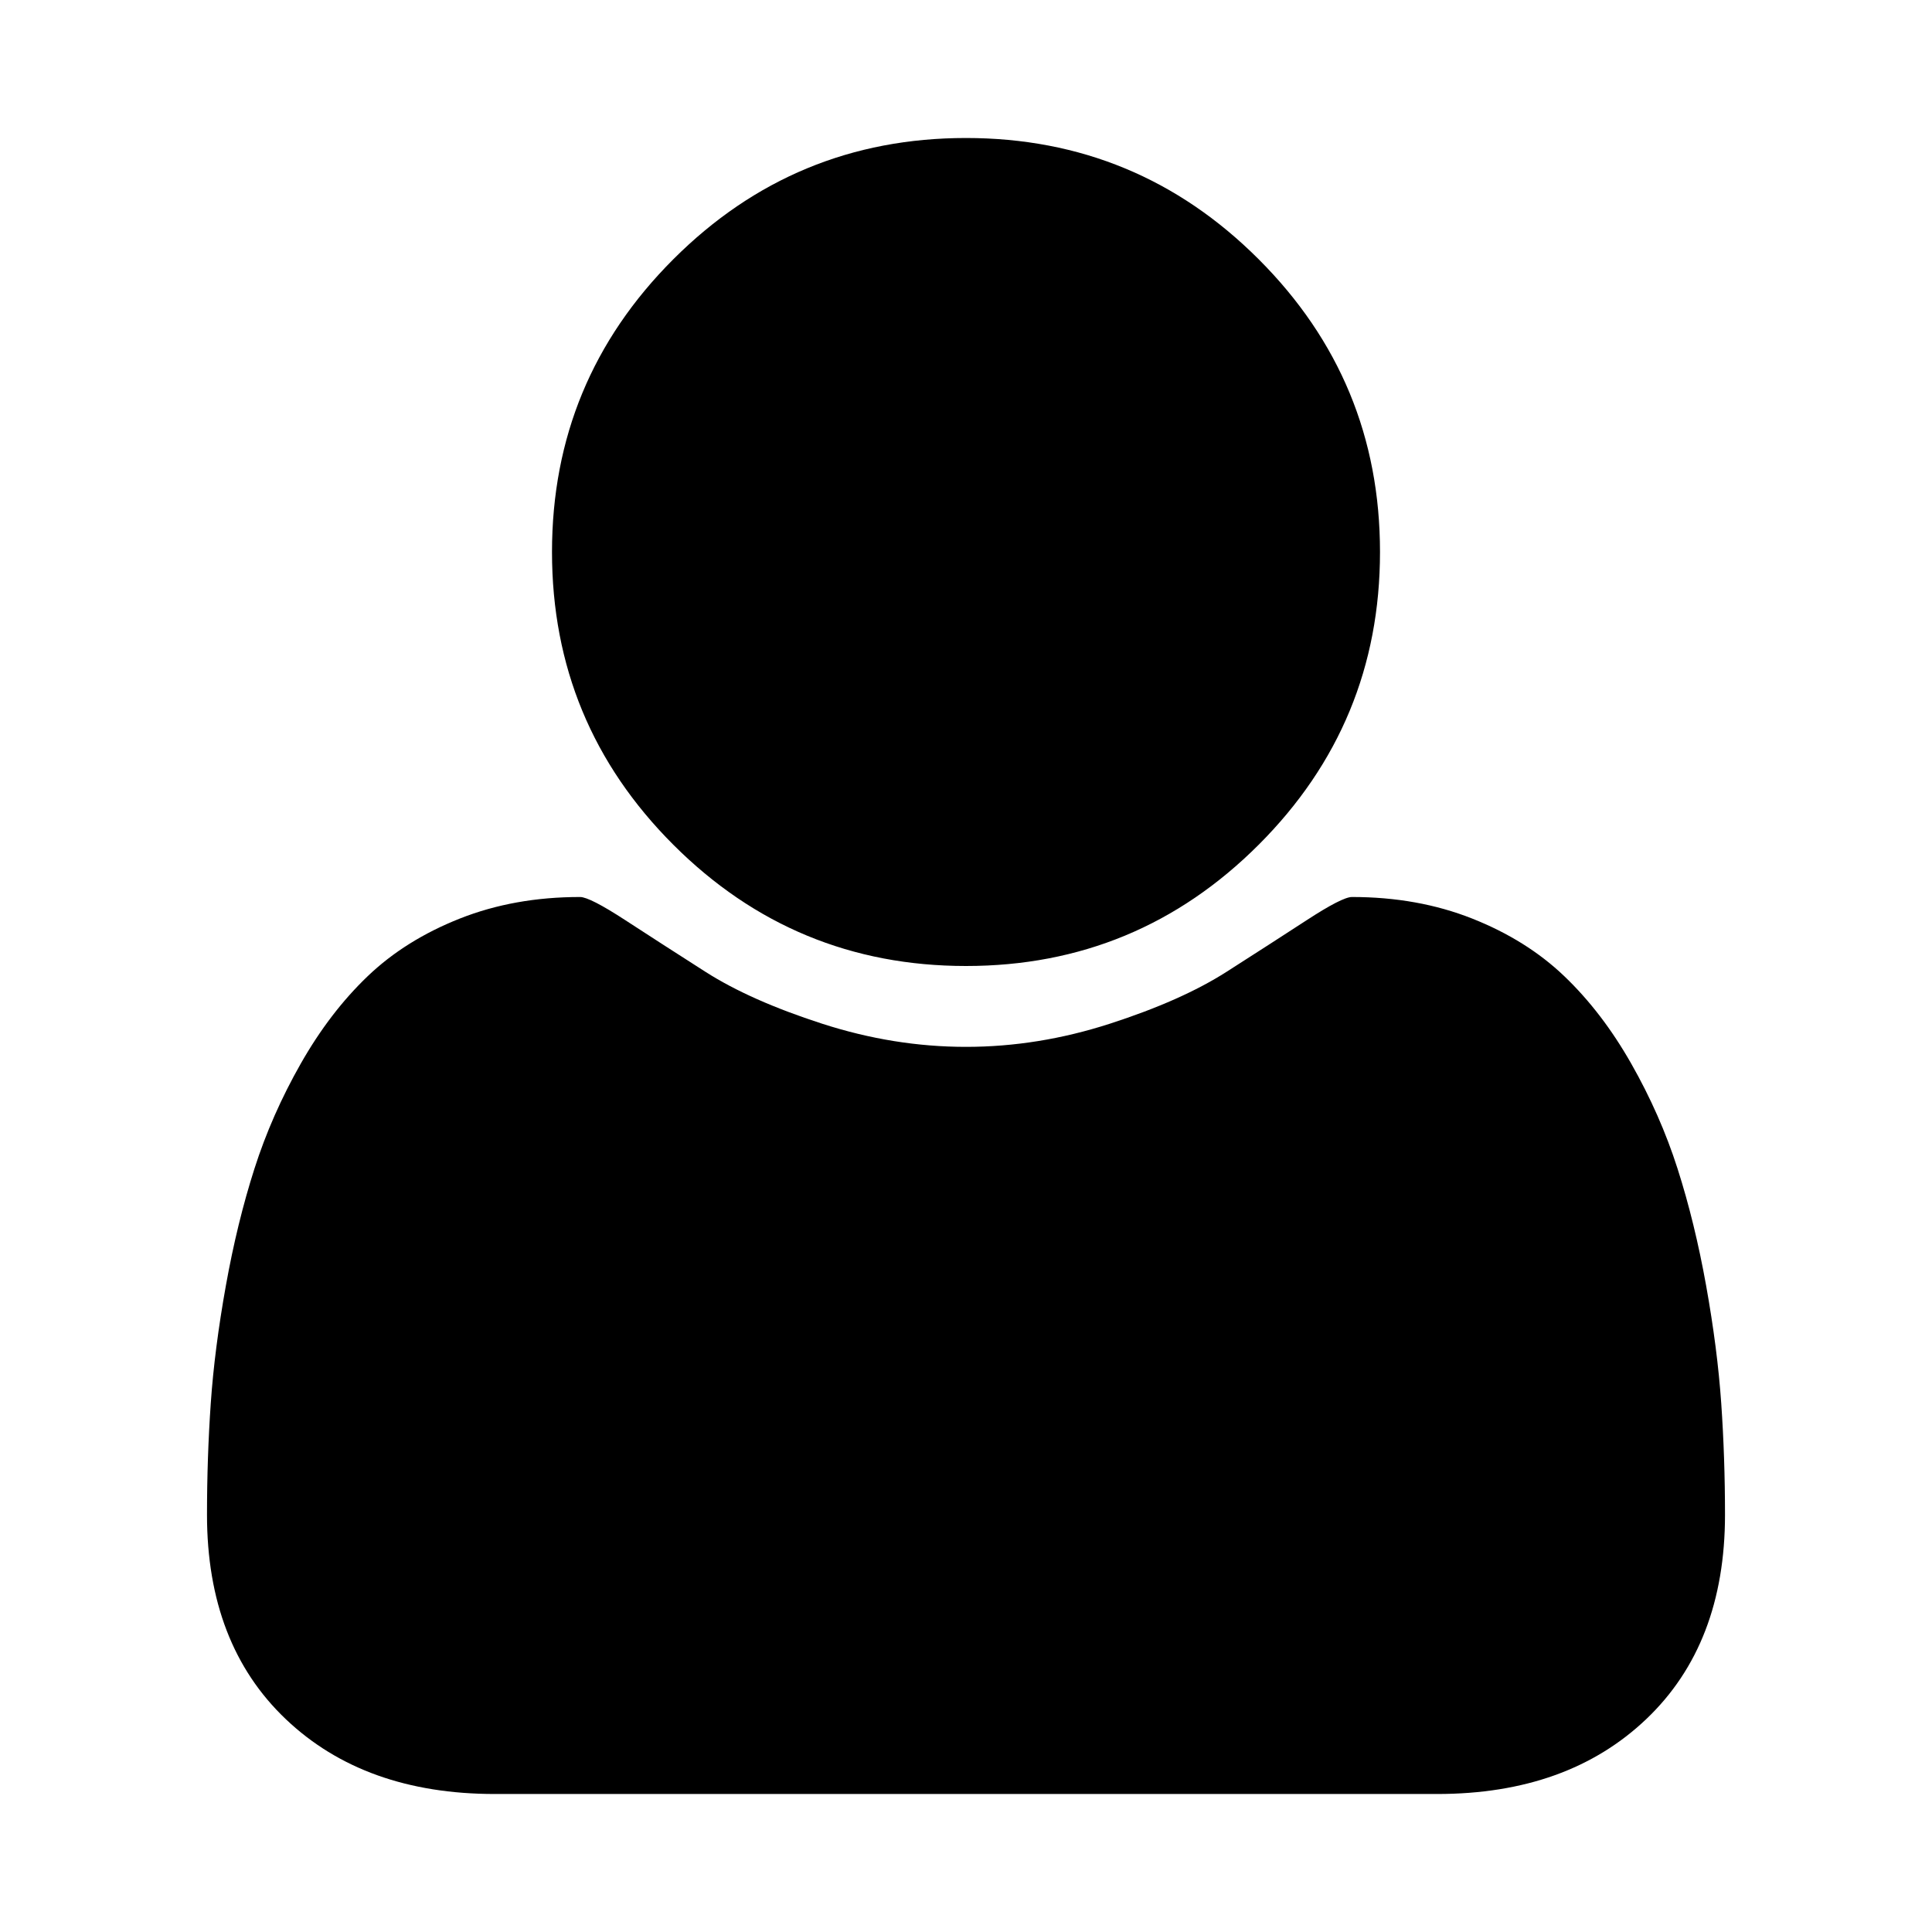
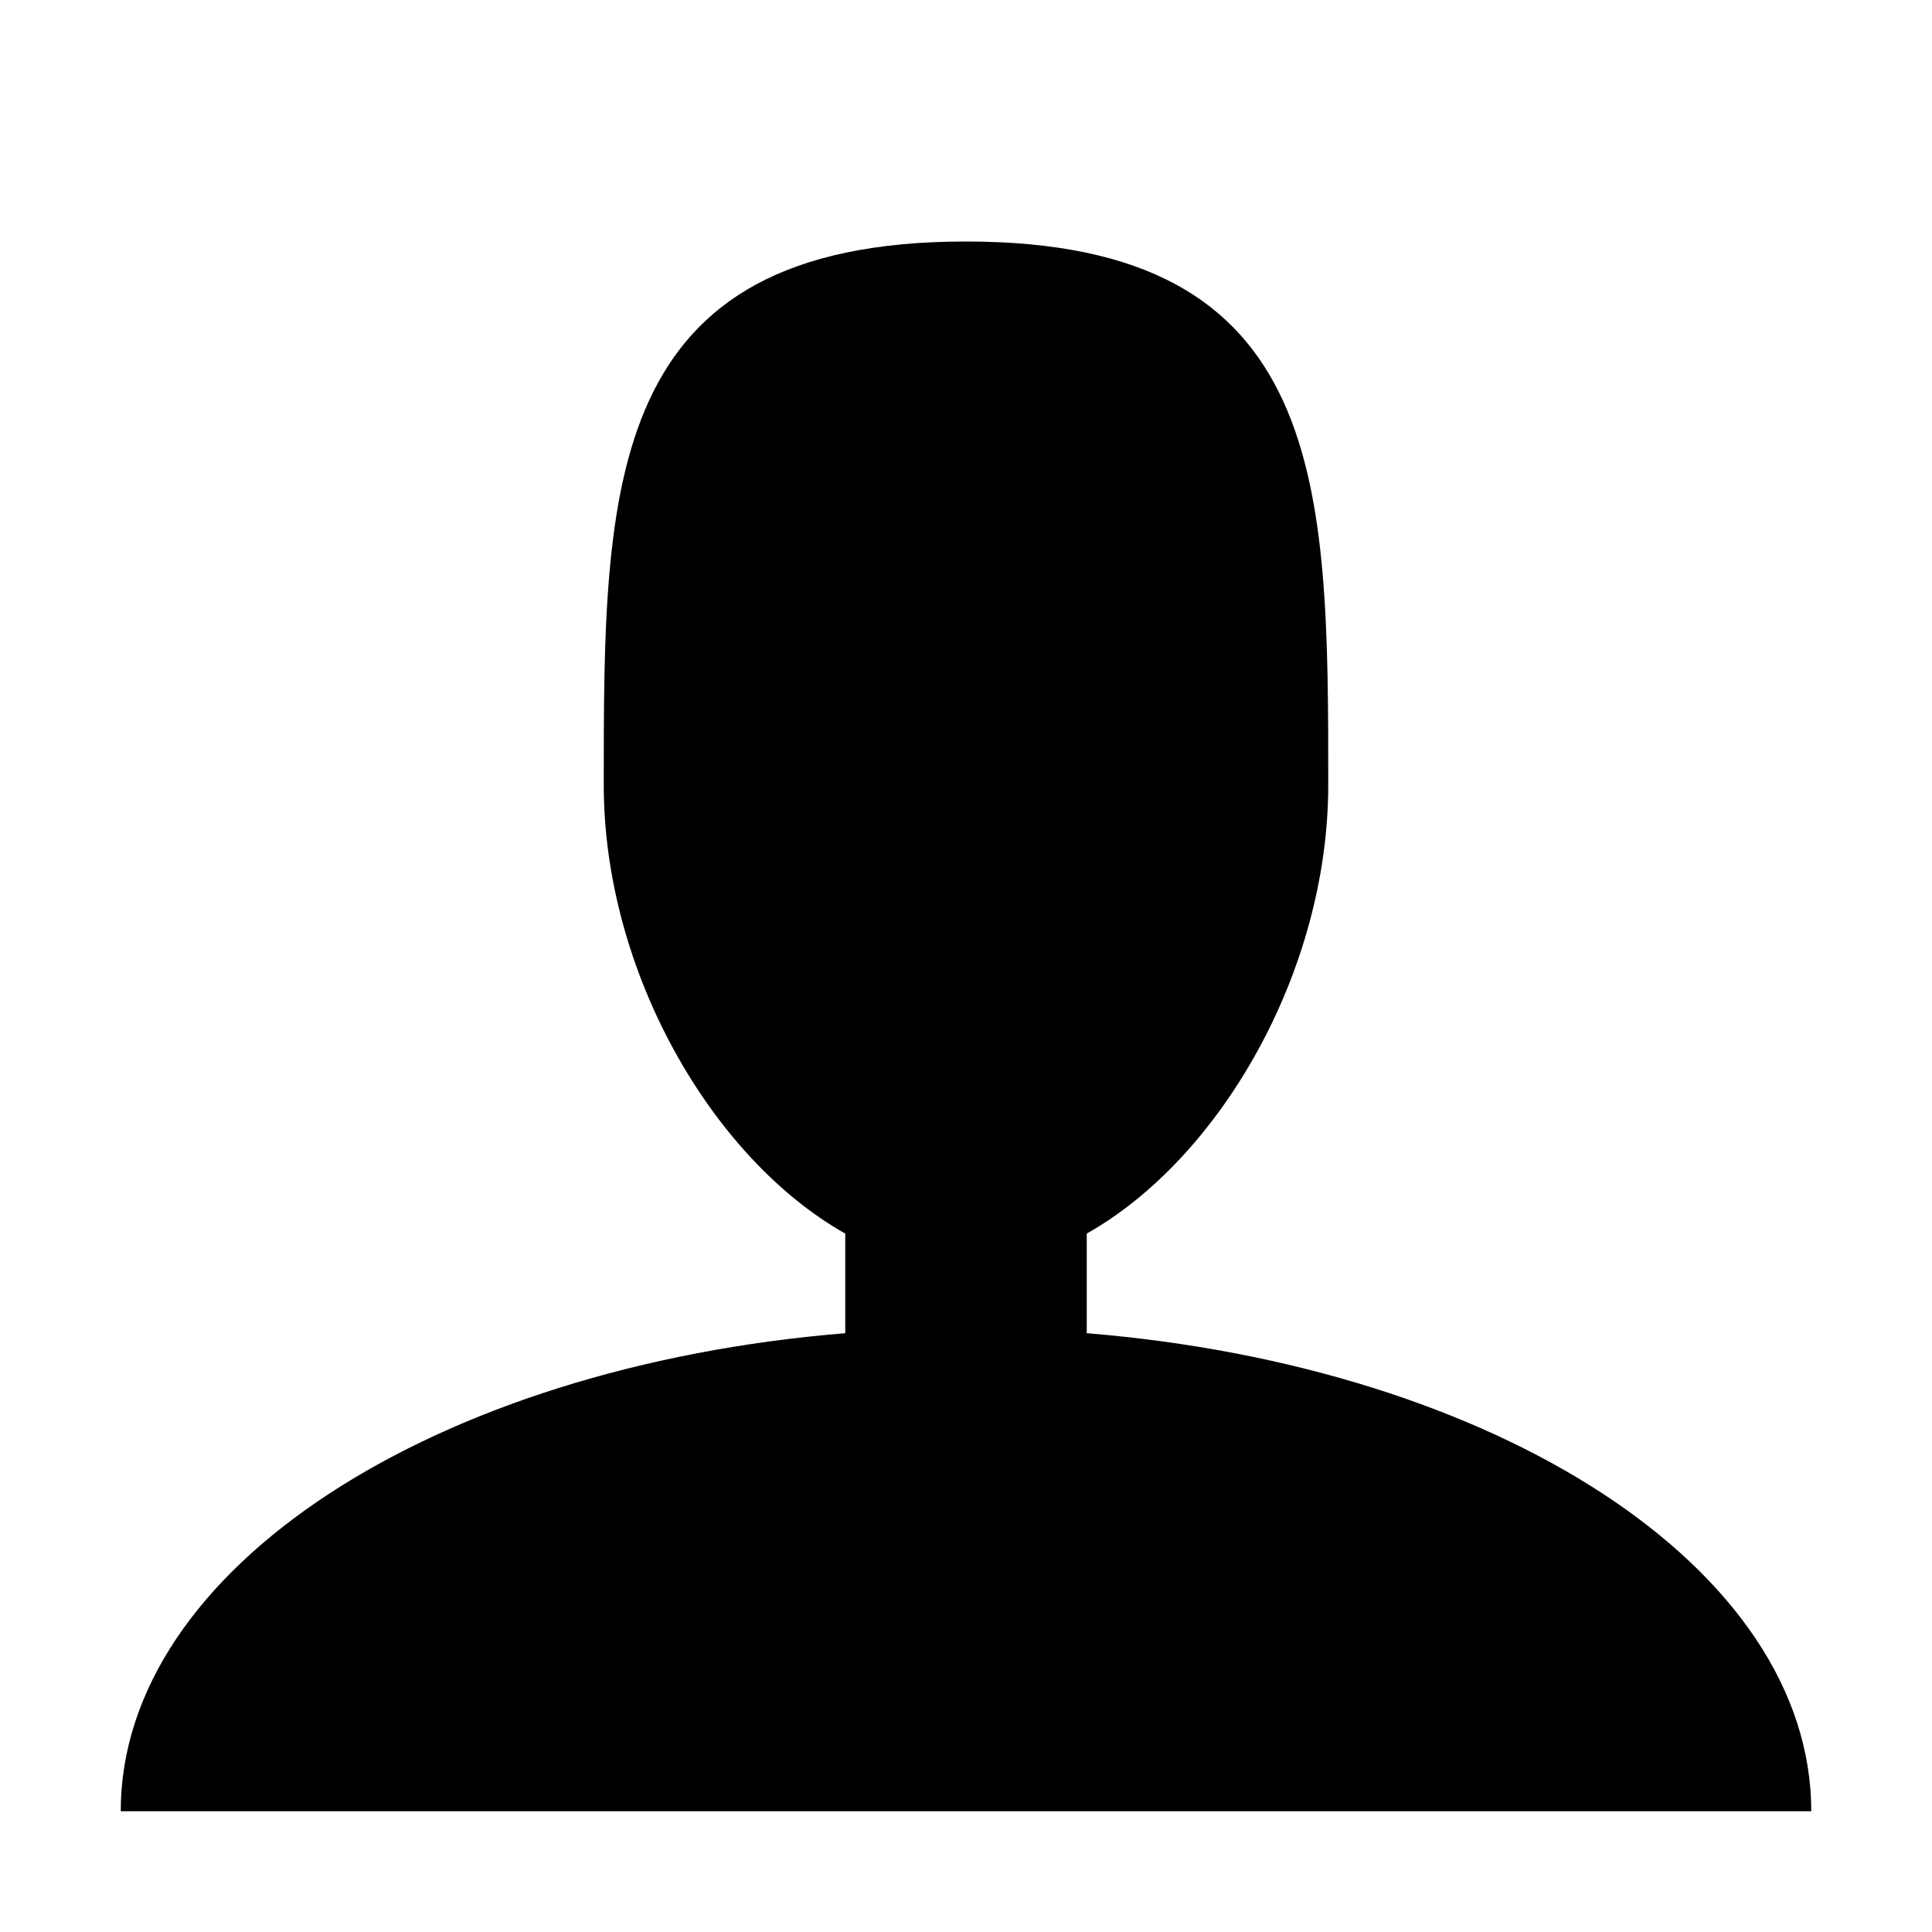
- <svg xmlns="http://www.w3.org/2000/svg" width="1792" height="1792" viewBox="0 0 1792 1792">
-   <path d="M1600 1405q0 120-73 189.5t-194 69.5h-874q-121 0-194-69.5t-73-189.5q0-53 3.5-103.5t14-109 26.5-108.5 43-97.5 62-81 85.5-53.5 111.5-20q9 0 42 21.5t74.5 48 108 48 133.5 21.5 133.5-21.5 108-48 74.5-48 42-21.5q61 0 111.5 20t85.5 53.5 62 81 43 97.5 26.5 108.5 14 109 3.5 103.5zm-320-893q0 159-112.5 271.5t-271.5 112.5-271.5-112.5-112.5-271.5 112.5-271.5 271.5-112.5 271.5 112.5 112.5 271.5z" />
+ <svg xmlns="http://www.w3.org/2000/svg" version="1.1" width="16" height="16" viewBox="0 0 16 16">
+   <path fill="#000000" d="M9 11.041v-0.825c1.102-0.621 2-2.168 2-3.716 0-2.485 0-4.5-3-4.5s-3 2.015-3 4.5c0 1.548 0.898 3.095 2 3.716v0.825c-3.392 0.277-6 1.944-6 3.959h14c0-2.015-2.608-3.682-6-3.959z" />
</svg>
